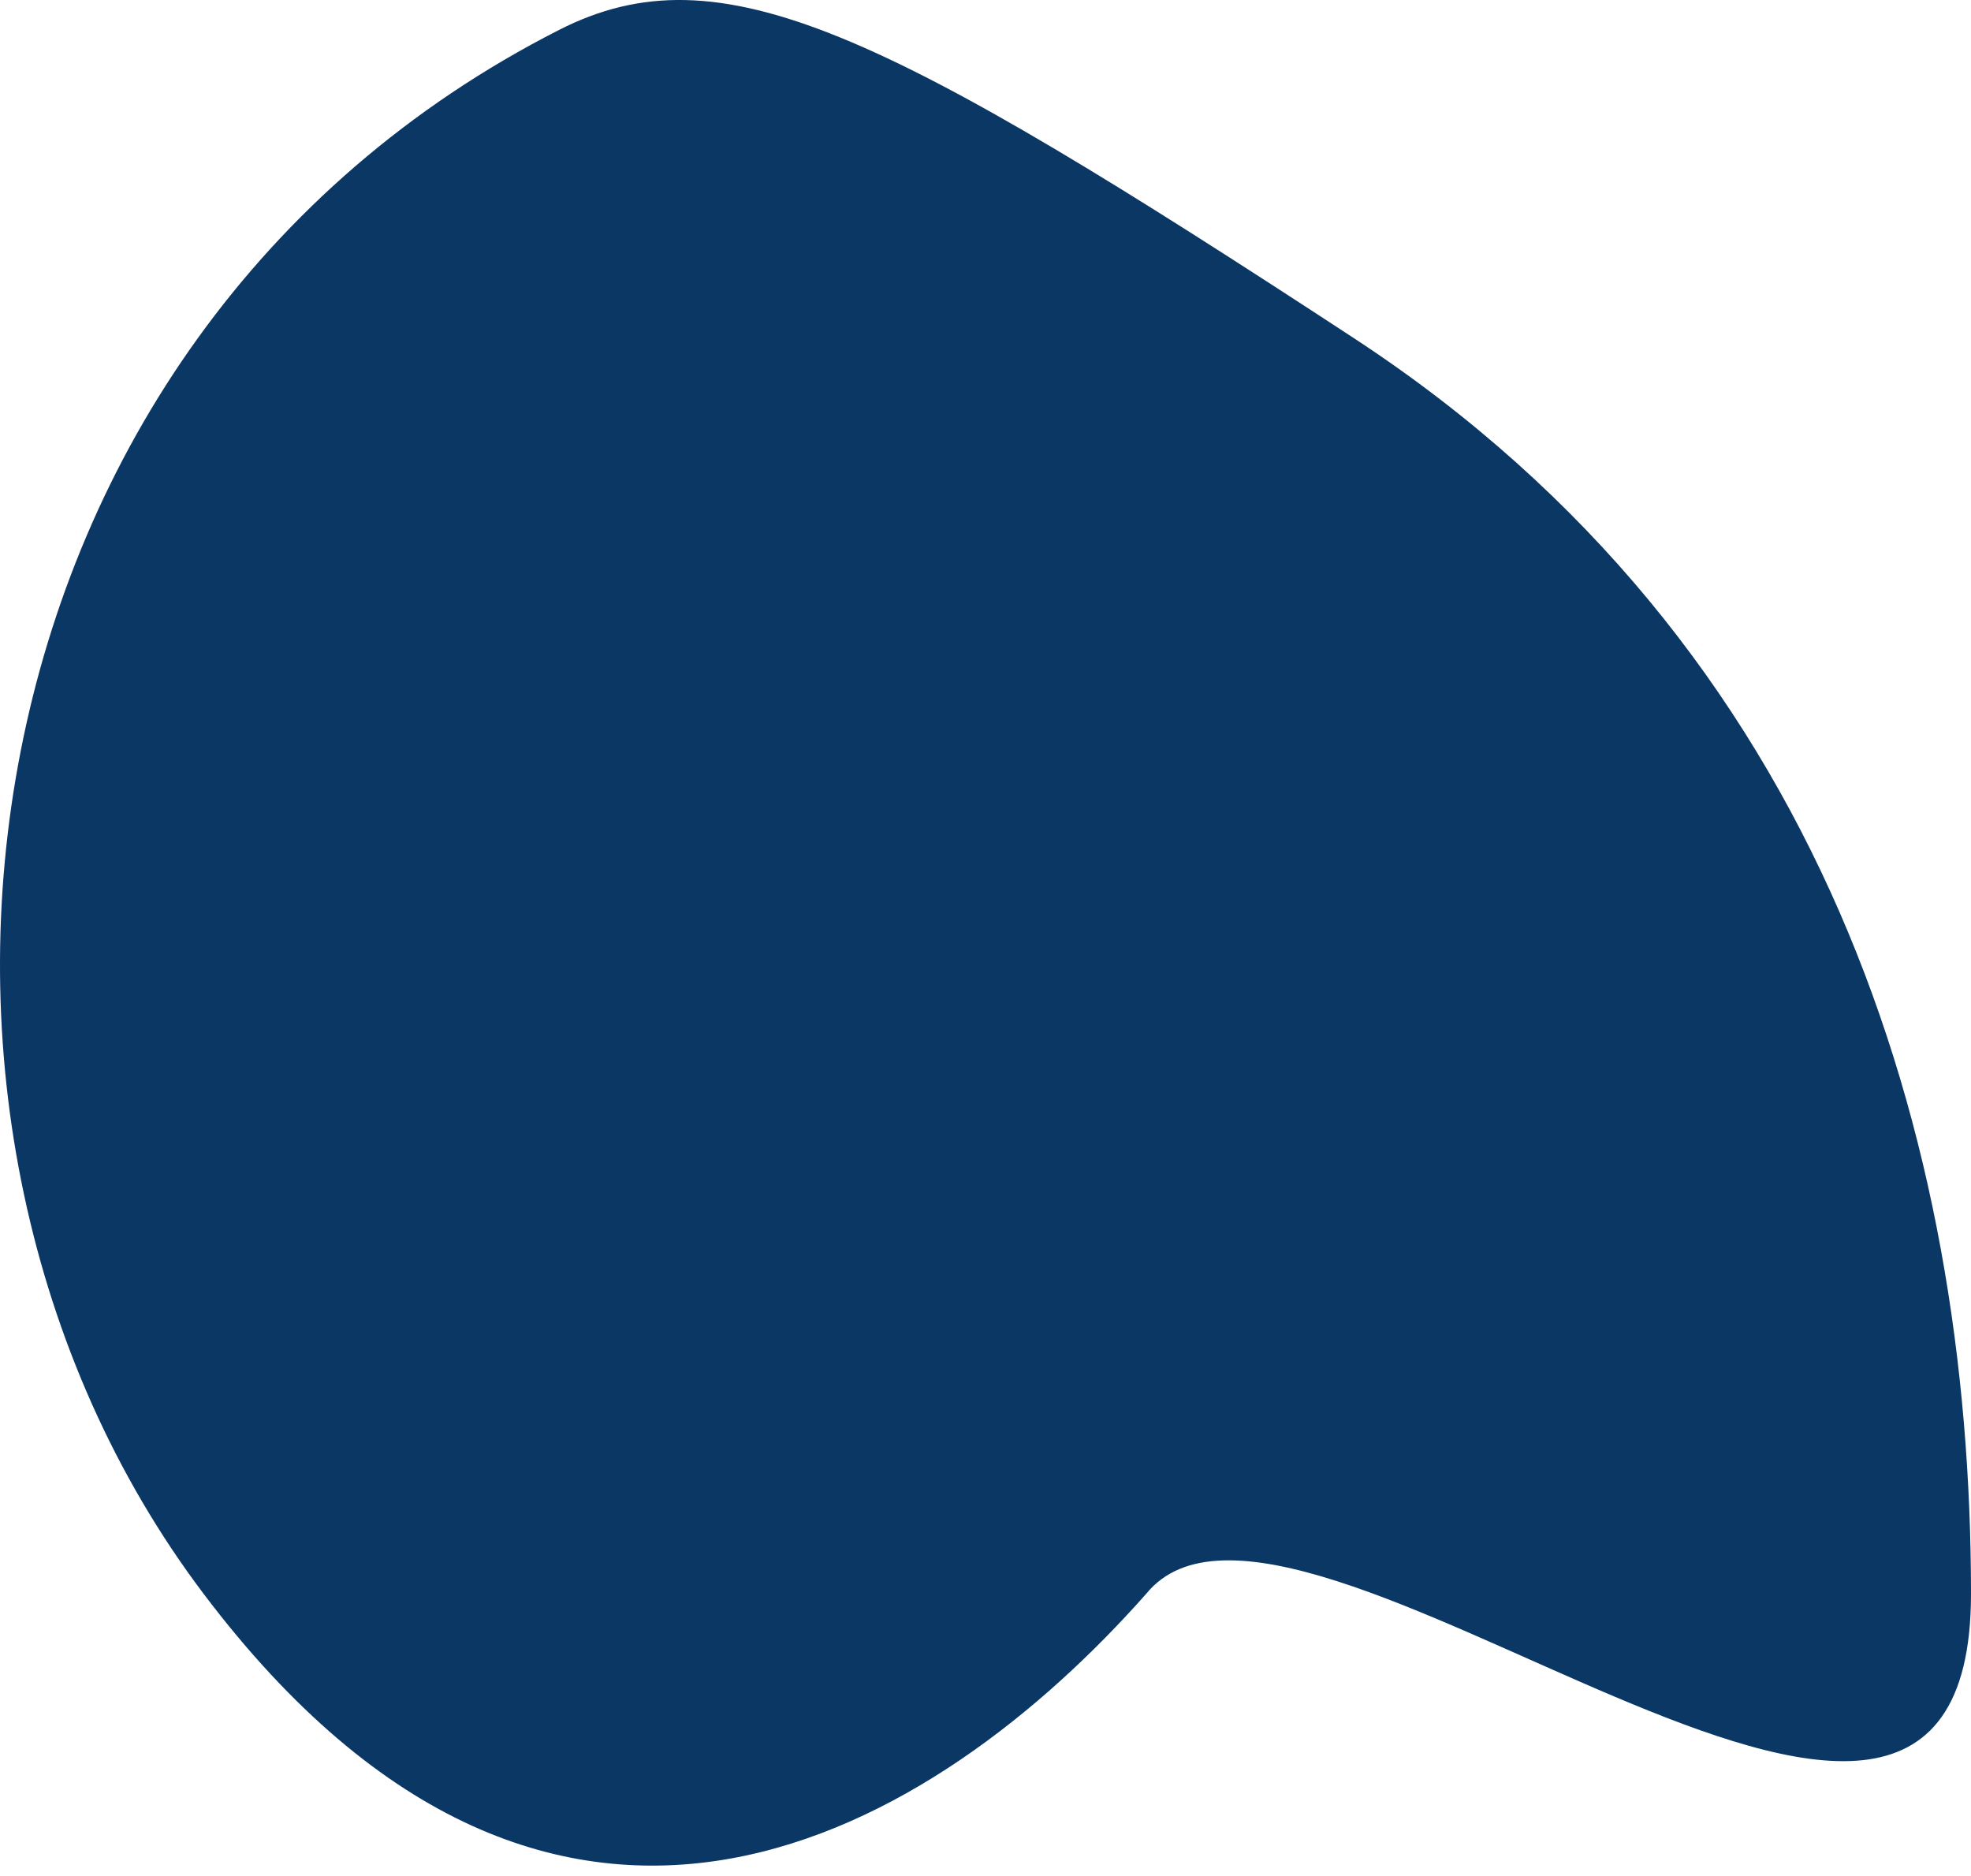
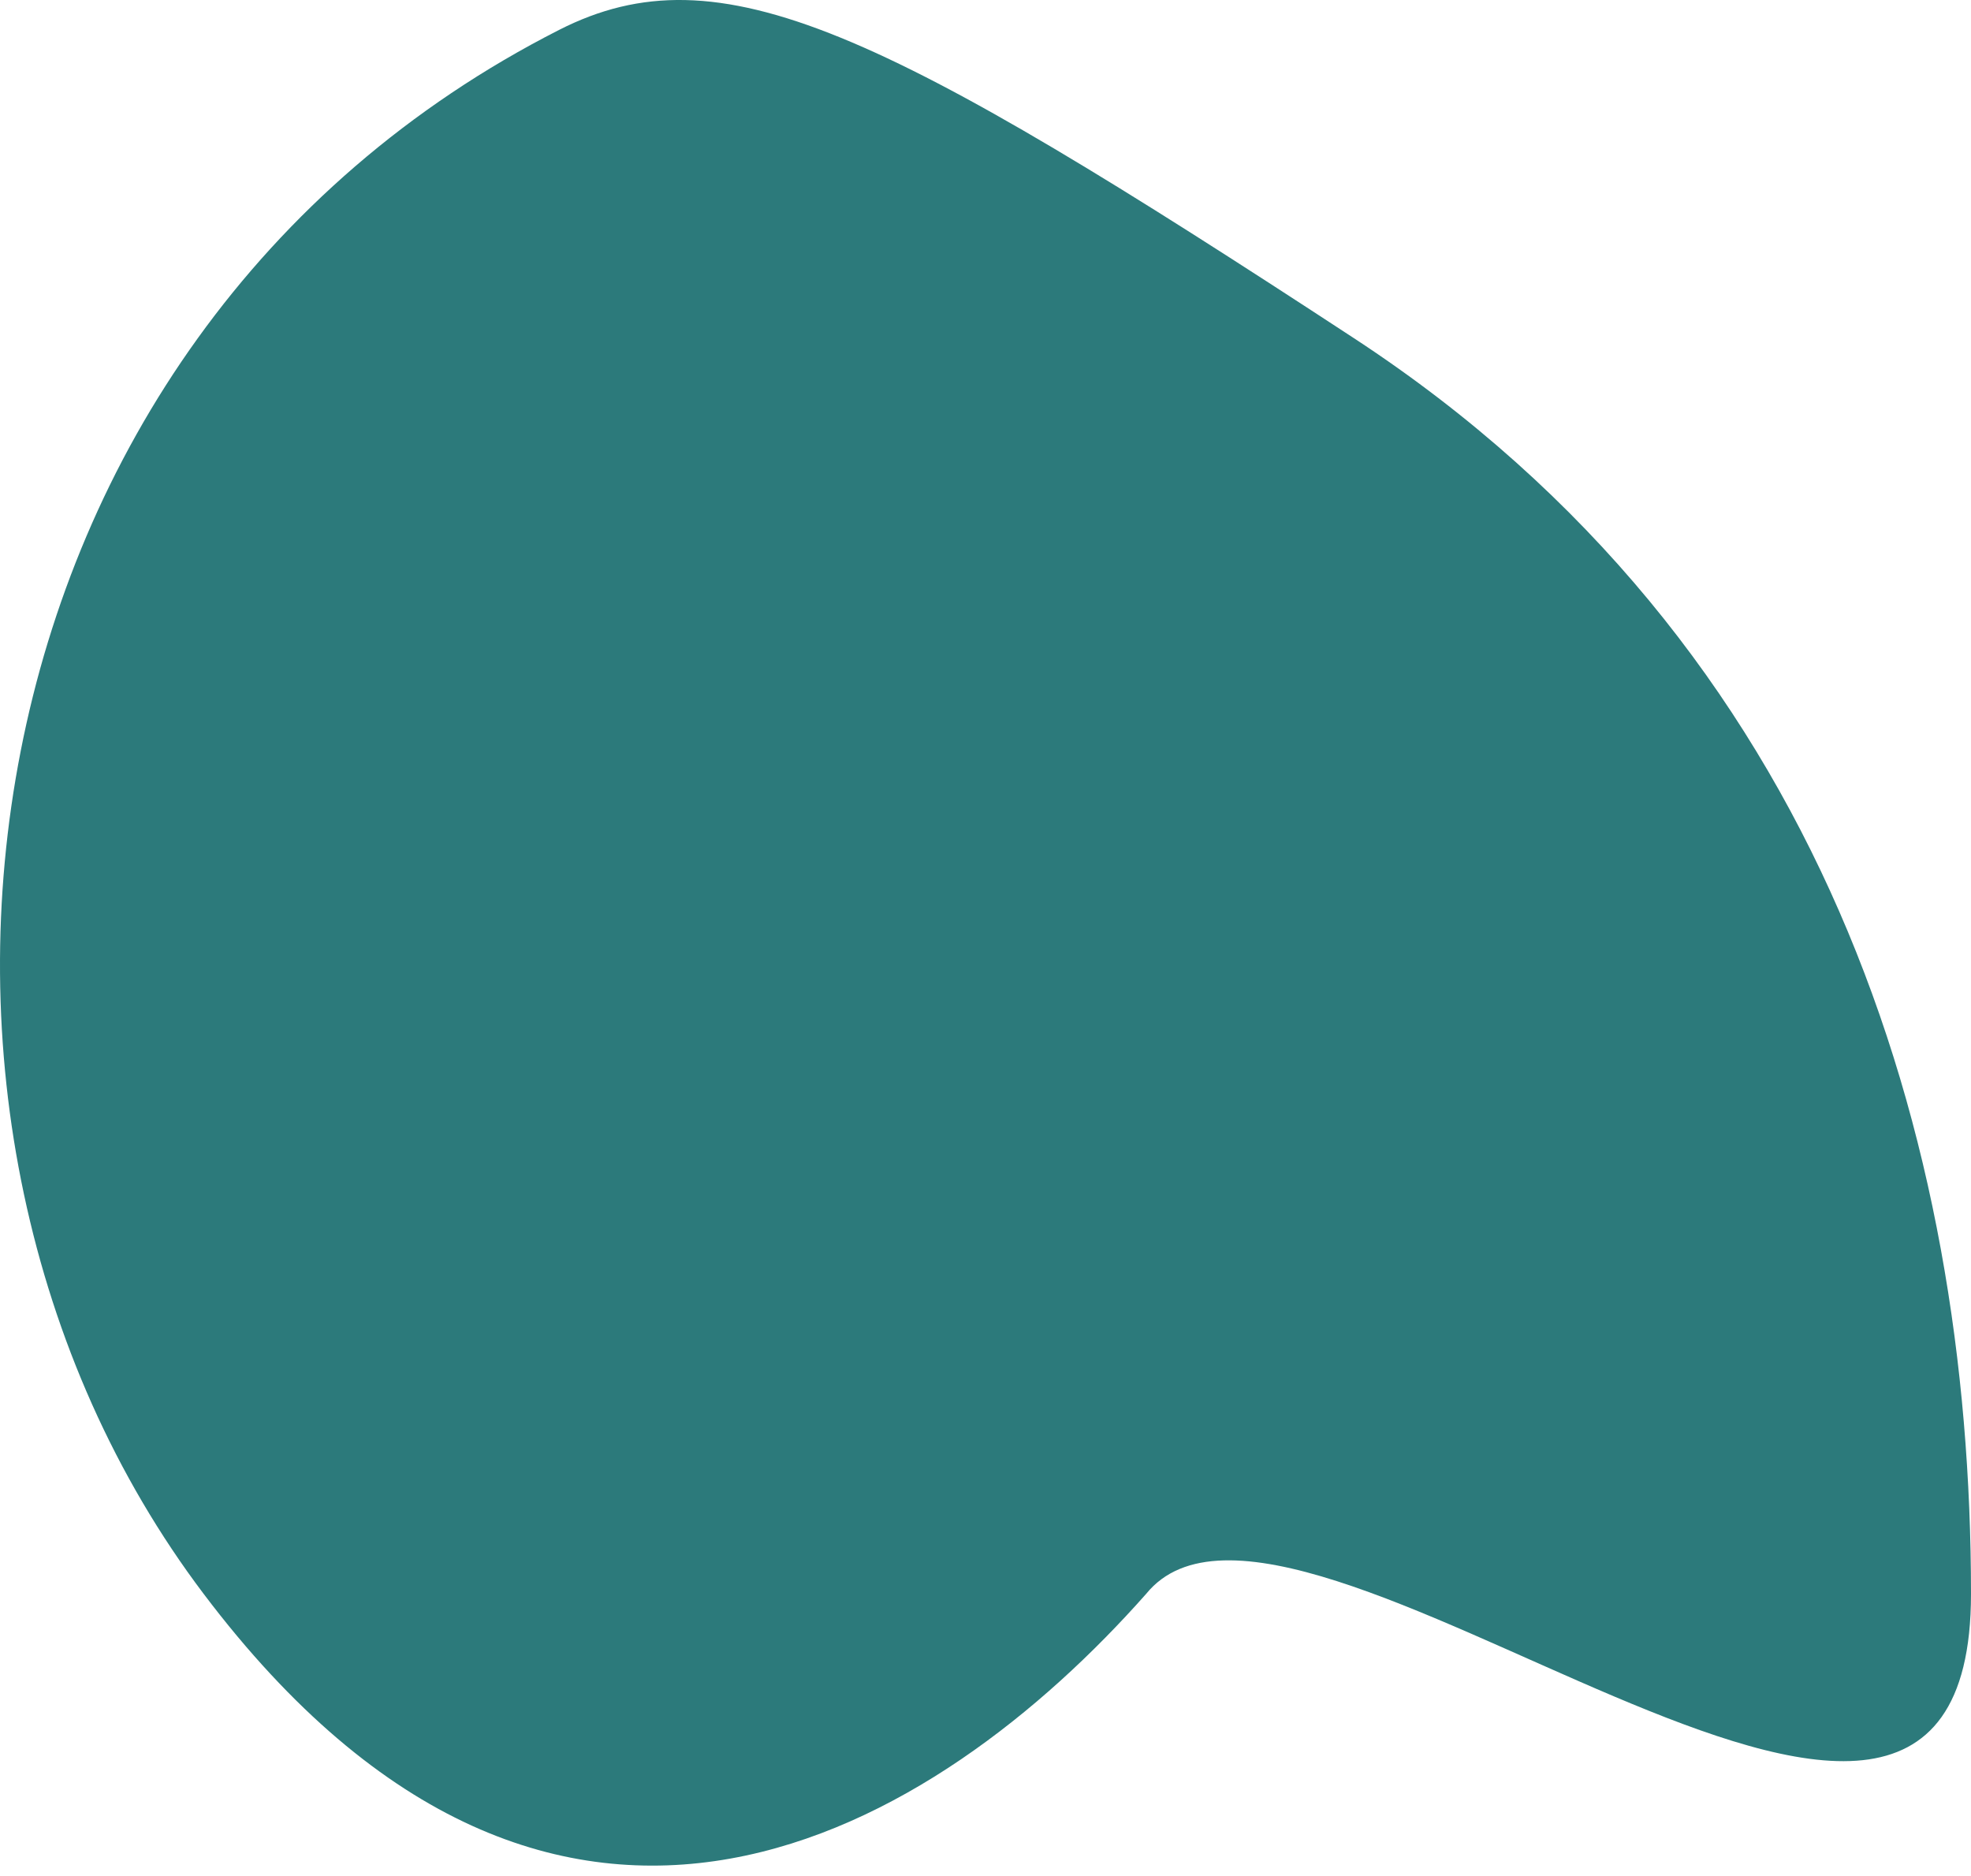
<svg xmlns="http://www.w3.org/2000/svg" width="41px" height="39px" viewBox="0 0 41 39" version="1.1">
  <g id="Page-1" stroke="none" stroke-width="1" fill="none" fill-rule="evenodd">
-     <path d="M11.632,0.621 C-0.982,7.036 -3.159,23.358 4.237,33.149 C11.632,42.94 19.514,38.038 23.841,33.149 C26.903,29.371 41,42.604 41,33.149 C41,23.694 37.965,13.451 28.168,7.036 C18.371,0.621 14.989,-1.086 11.632,0.621 Z" id="Path" fill="#0B3765" fill-rule="nonzero" />
+     <path d="M11.632,0.621 C-0.982,7.036 -3.159,23.358 4.237,33.149 C11.632,42.94 19.514,38.038 23.841,33.149 C26.903,29.371 41,42.604 41,33.149 C41,23.694 37.965,13.451 28.168,7.036 C18.371,0.621 14.989,-1.086 11.632,0.621 Z" id="Path" fill="#2C7A7B" fill-rule="nonzero" />
  </g>
</svg>
